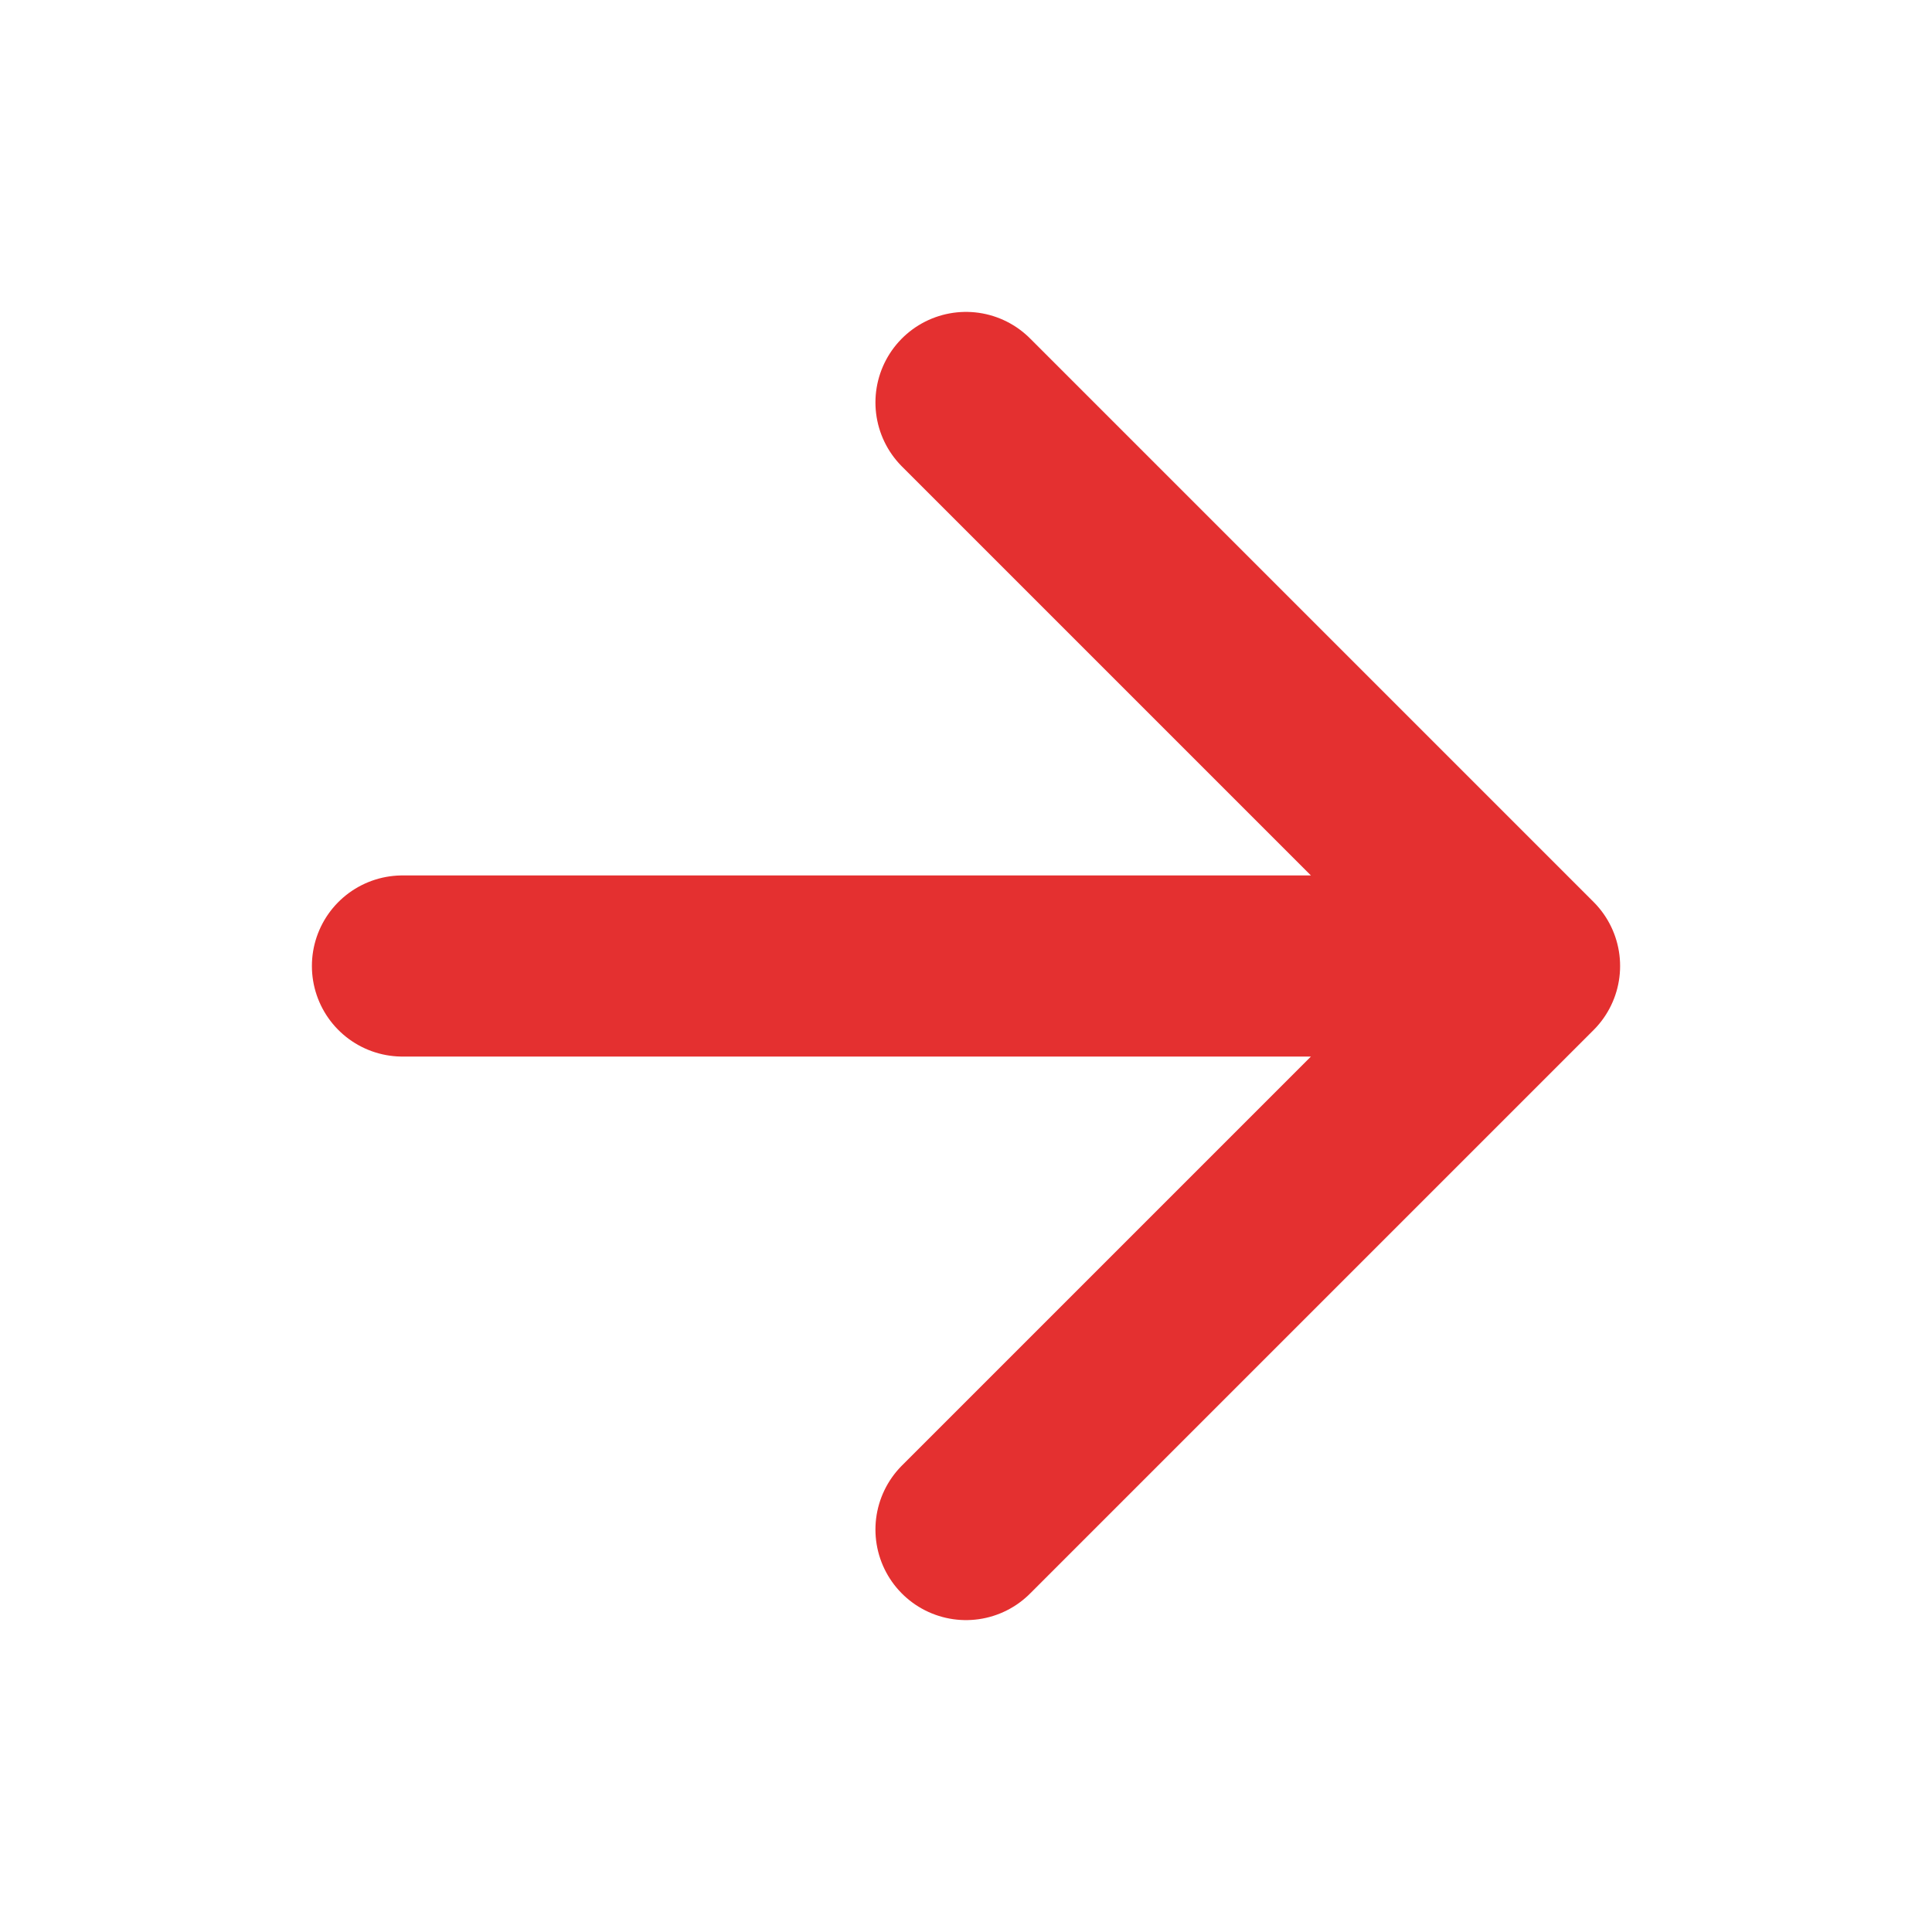
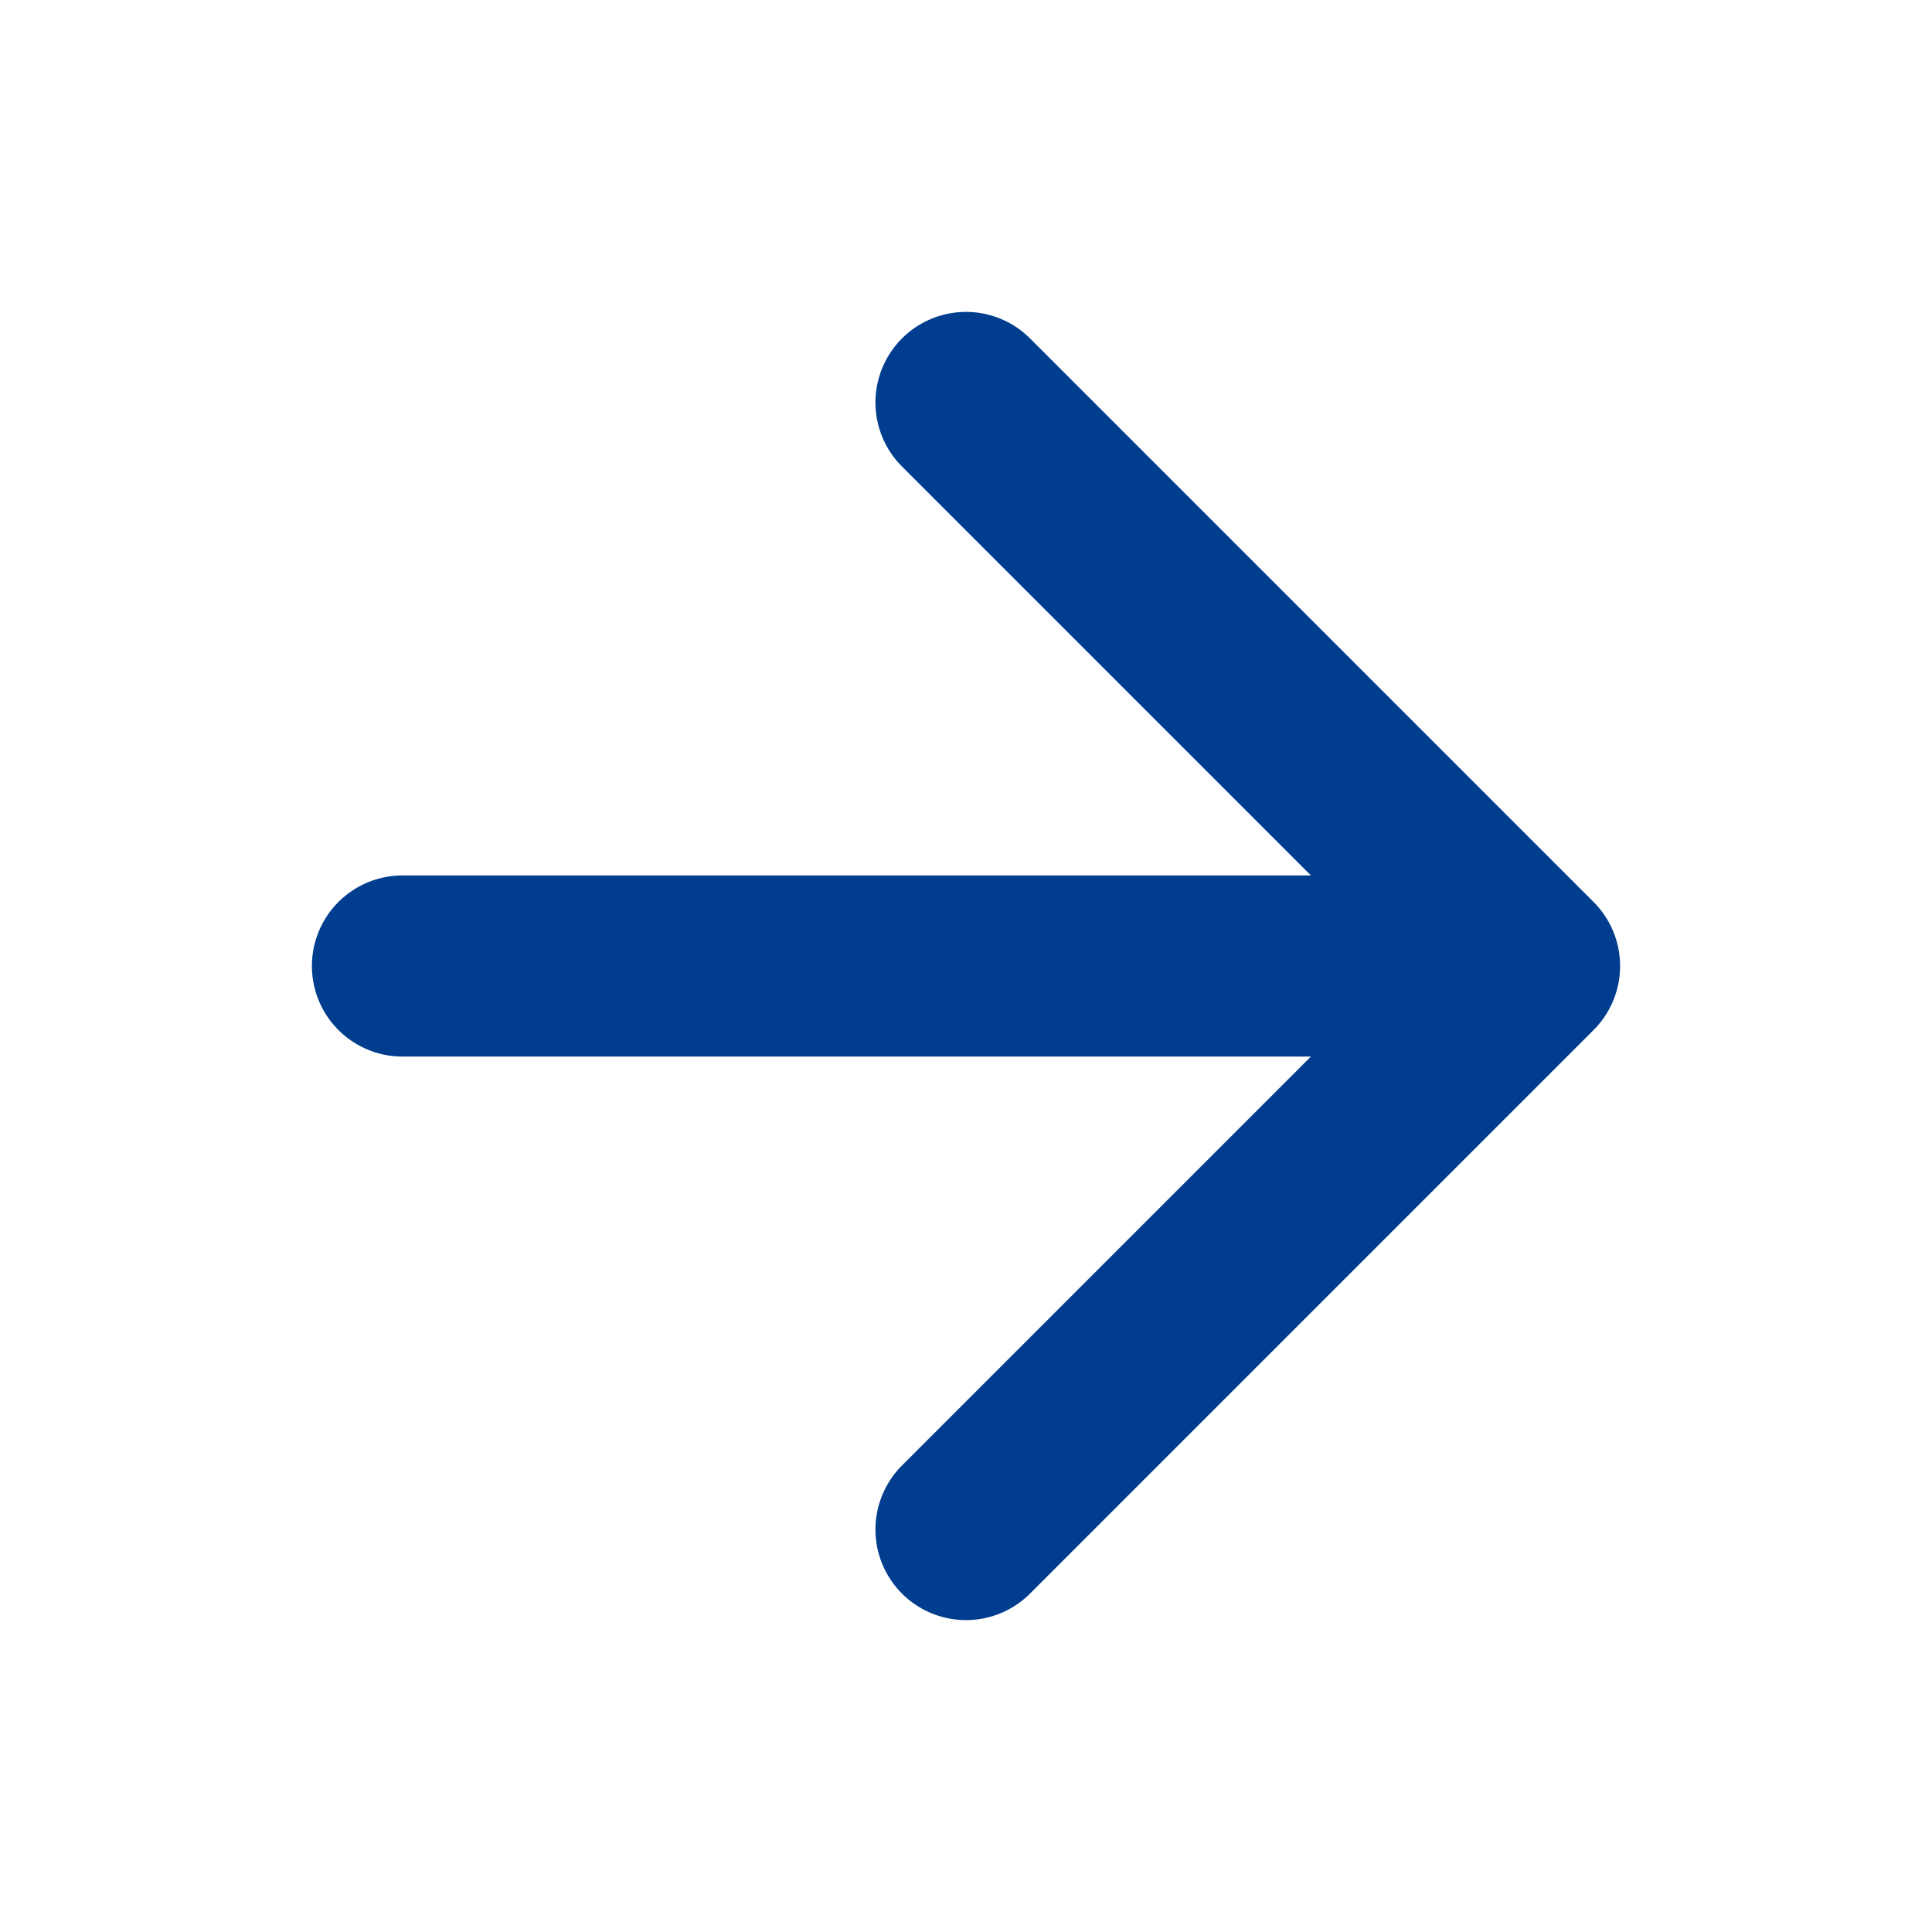
<svg xmlns="http://www.w3.org/2000/svg" width="16" height="16" viewBox="0 0 16 16" fill="none">
-   <path d="M3.333 8H12.667M12.667 8L8 3.333M12.667 8L8 12.667" stroke="#E43030" stroke-width="1.5" stroke-linecap="round" stroke-linejoin="round" />
+   <path d="M3.333 8H12.667M12.667 8L8 3.333M12.667 8L8 12.667" stroke="#003d8f" stroke-width="1.5" stroke-linecap="round" stroke-linejoin="round" />
</svg>
